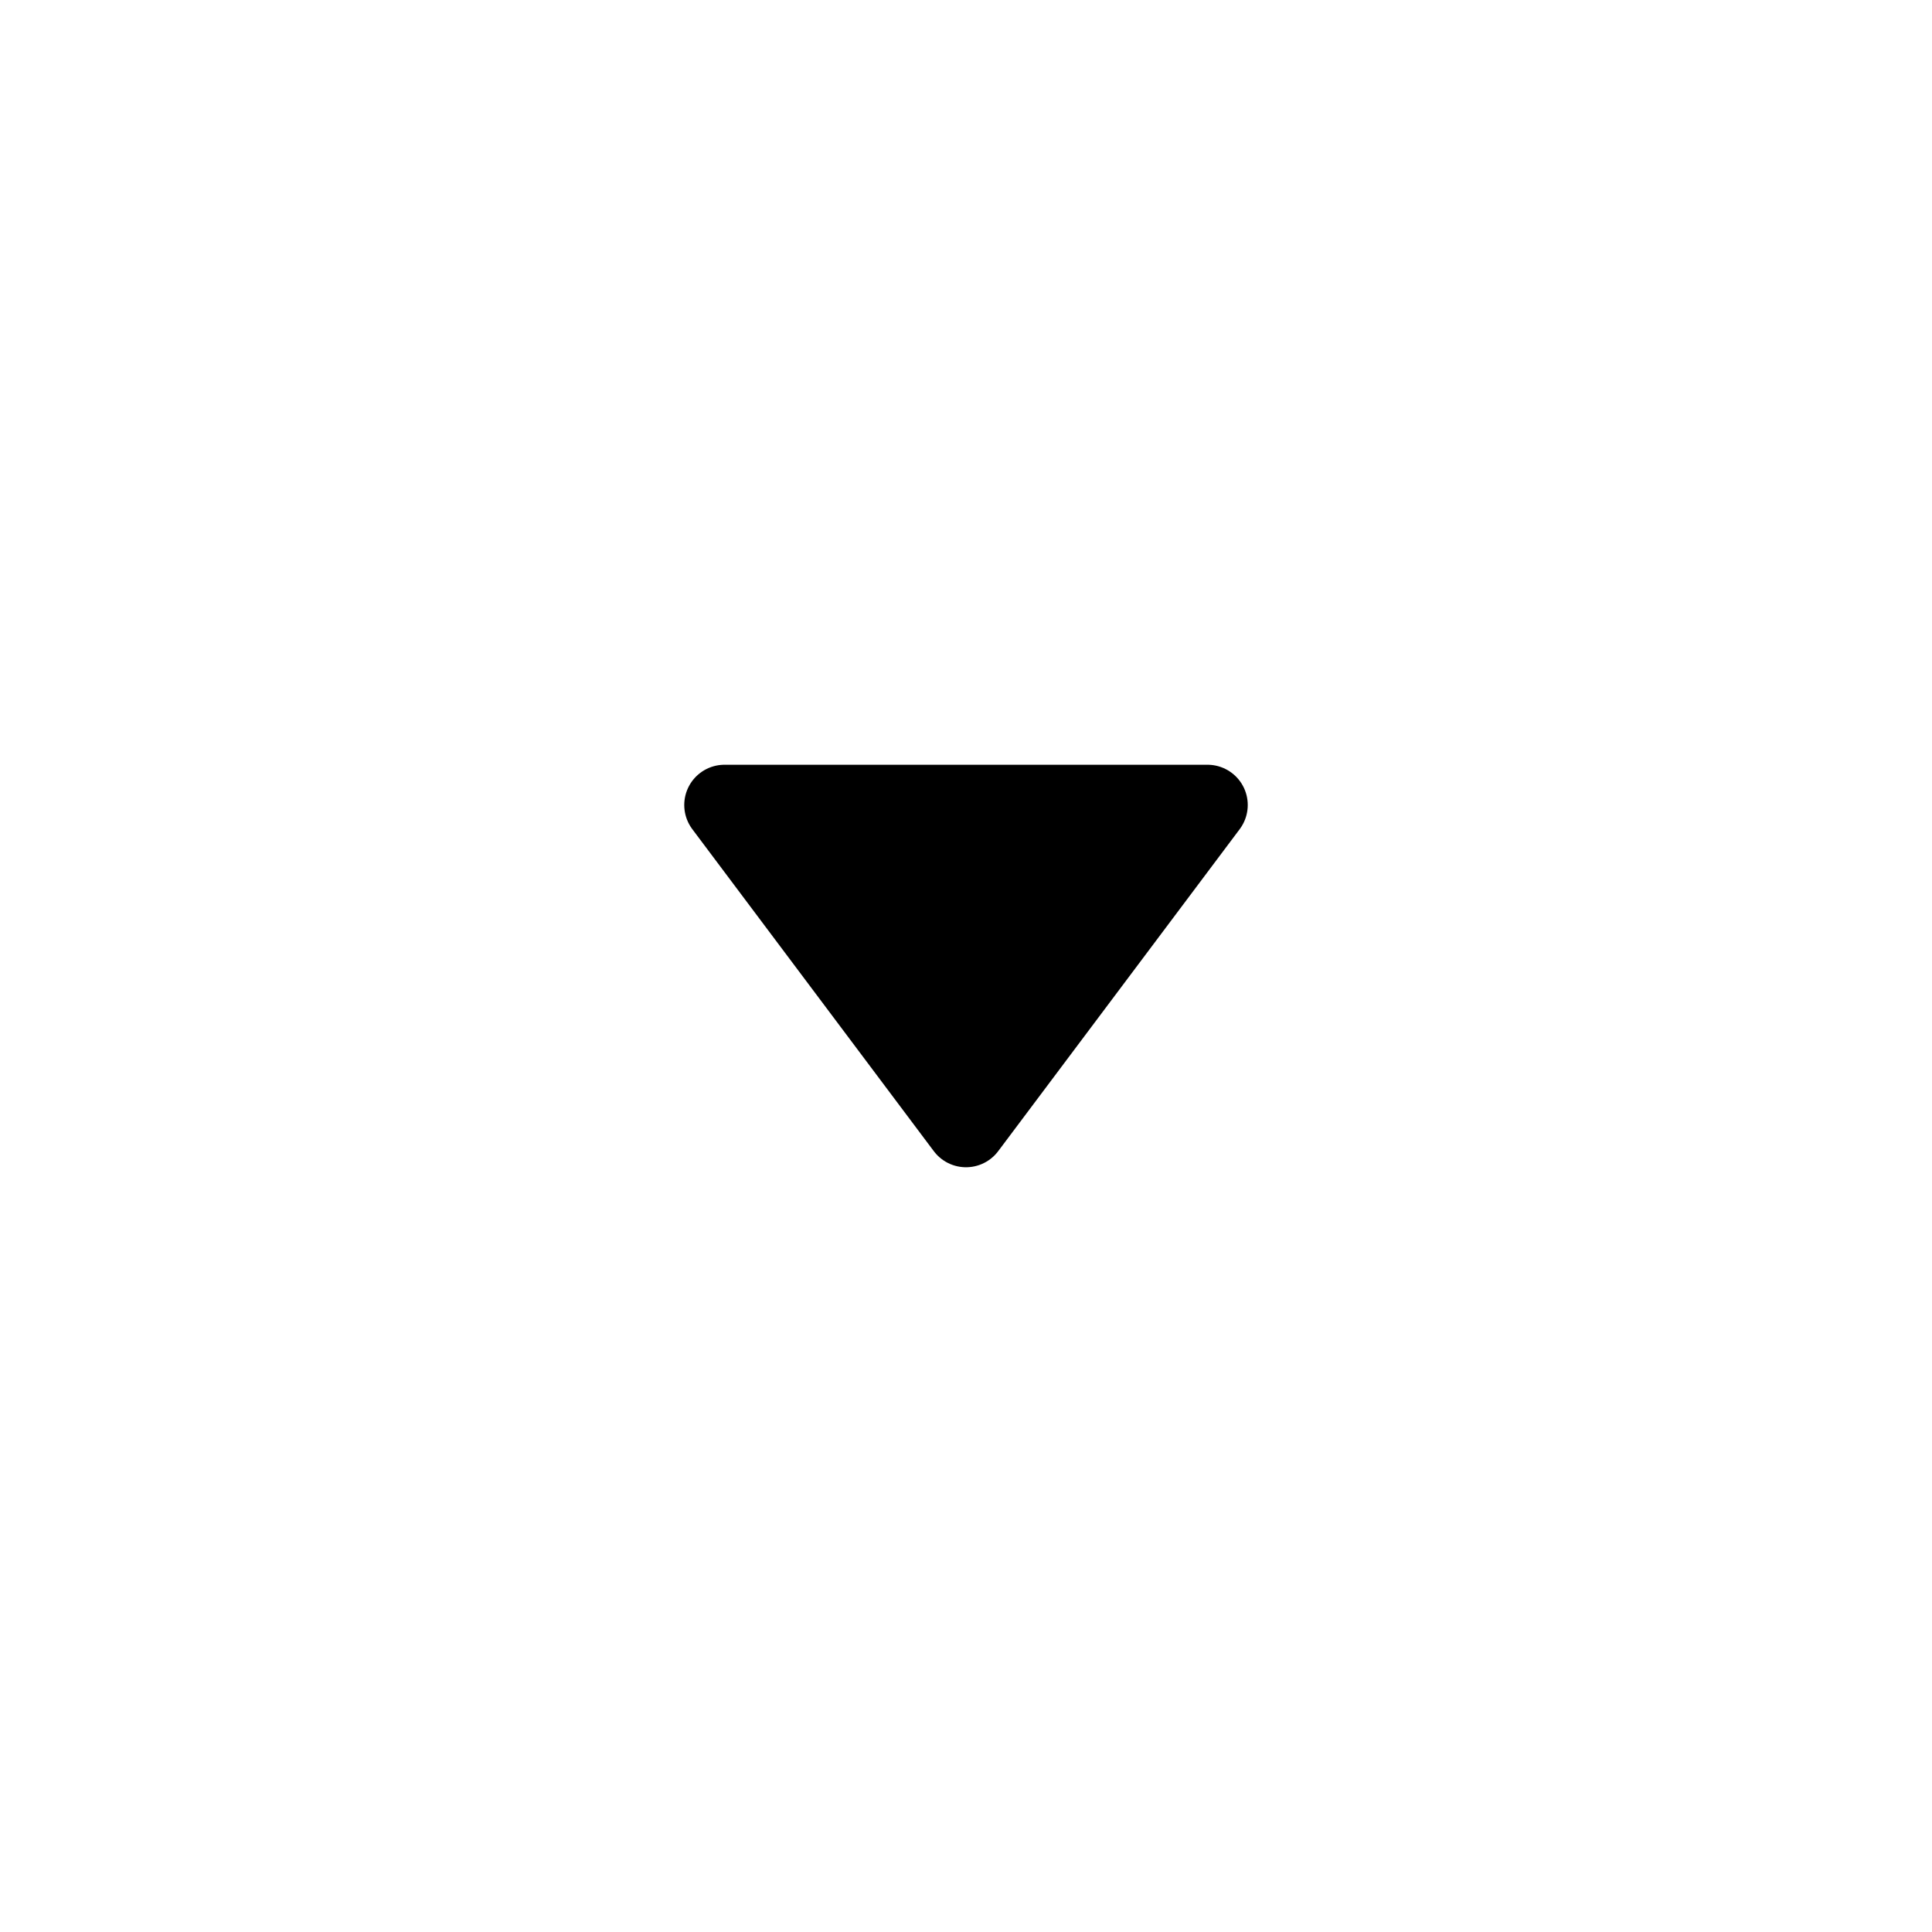
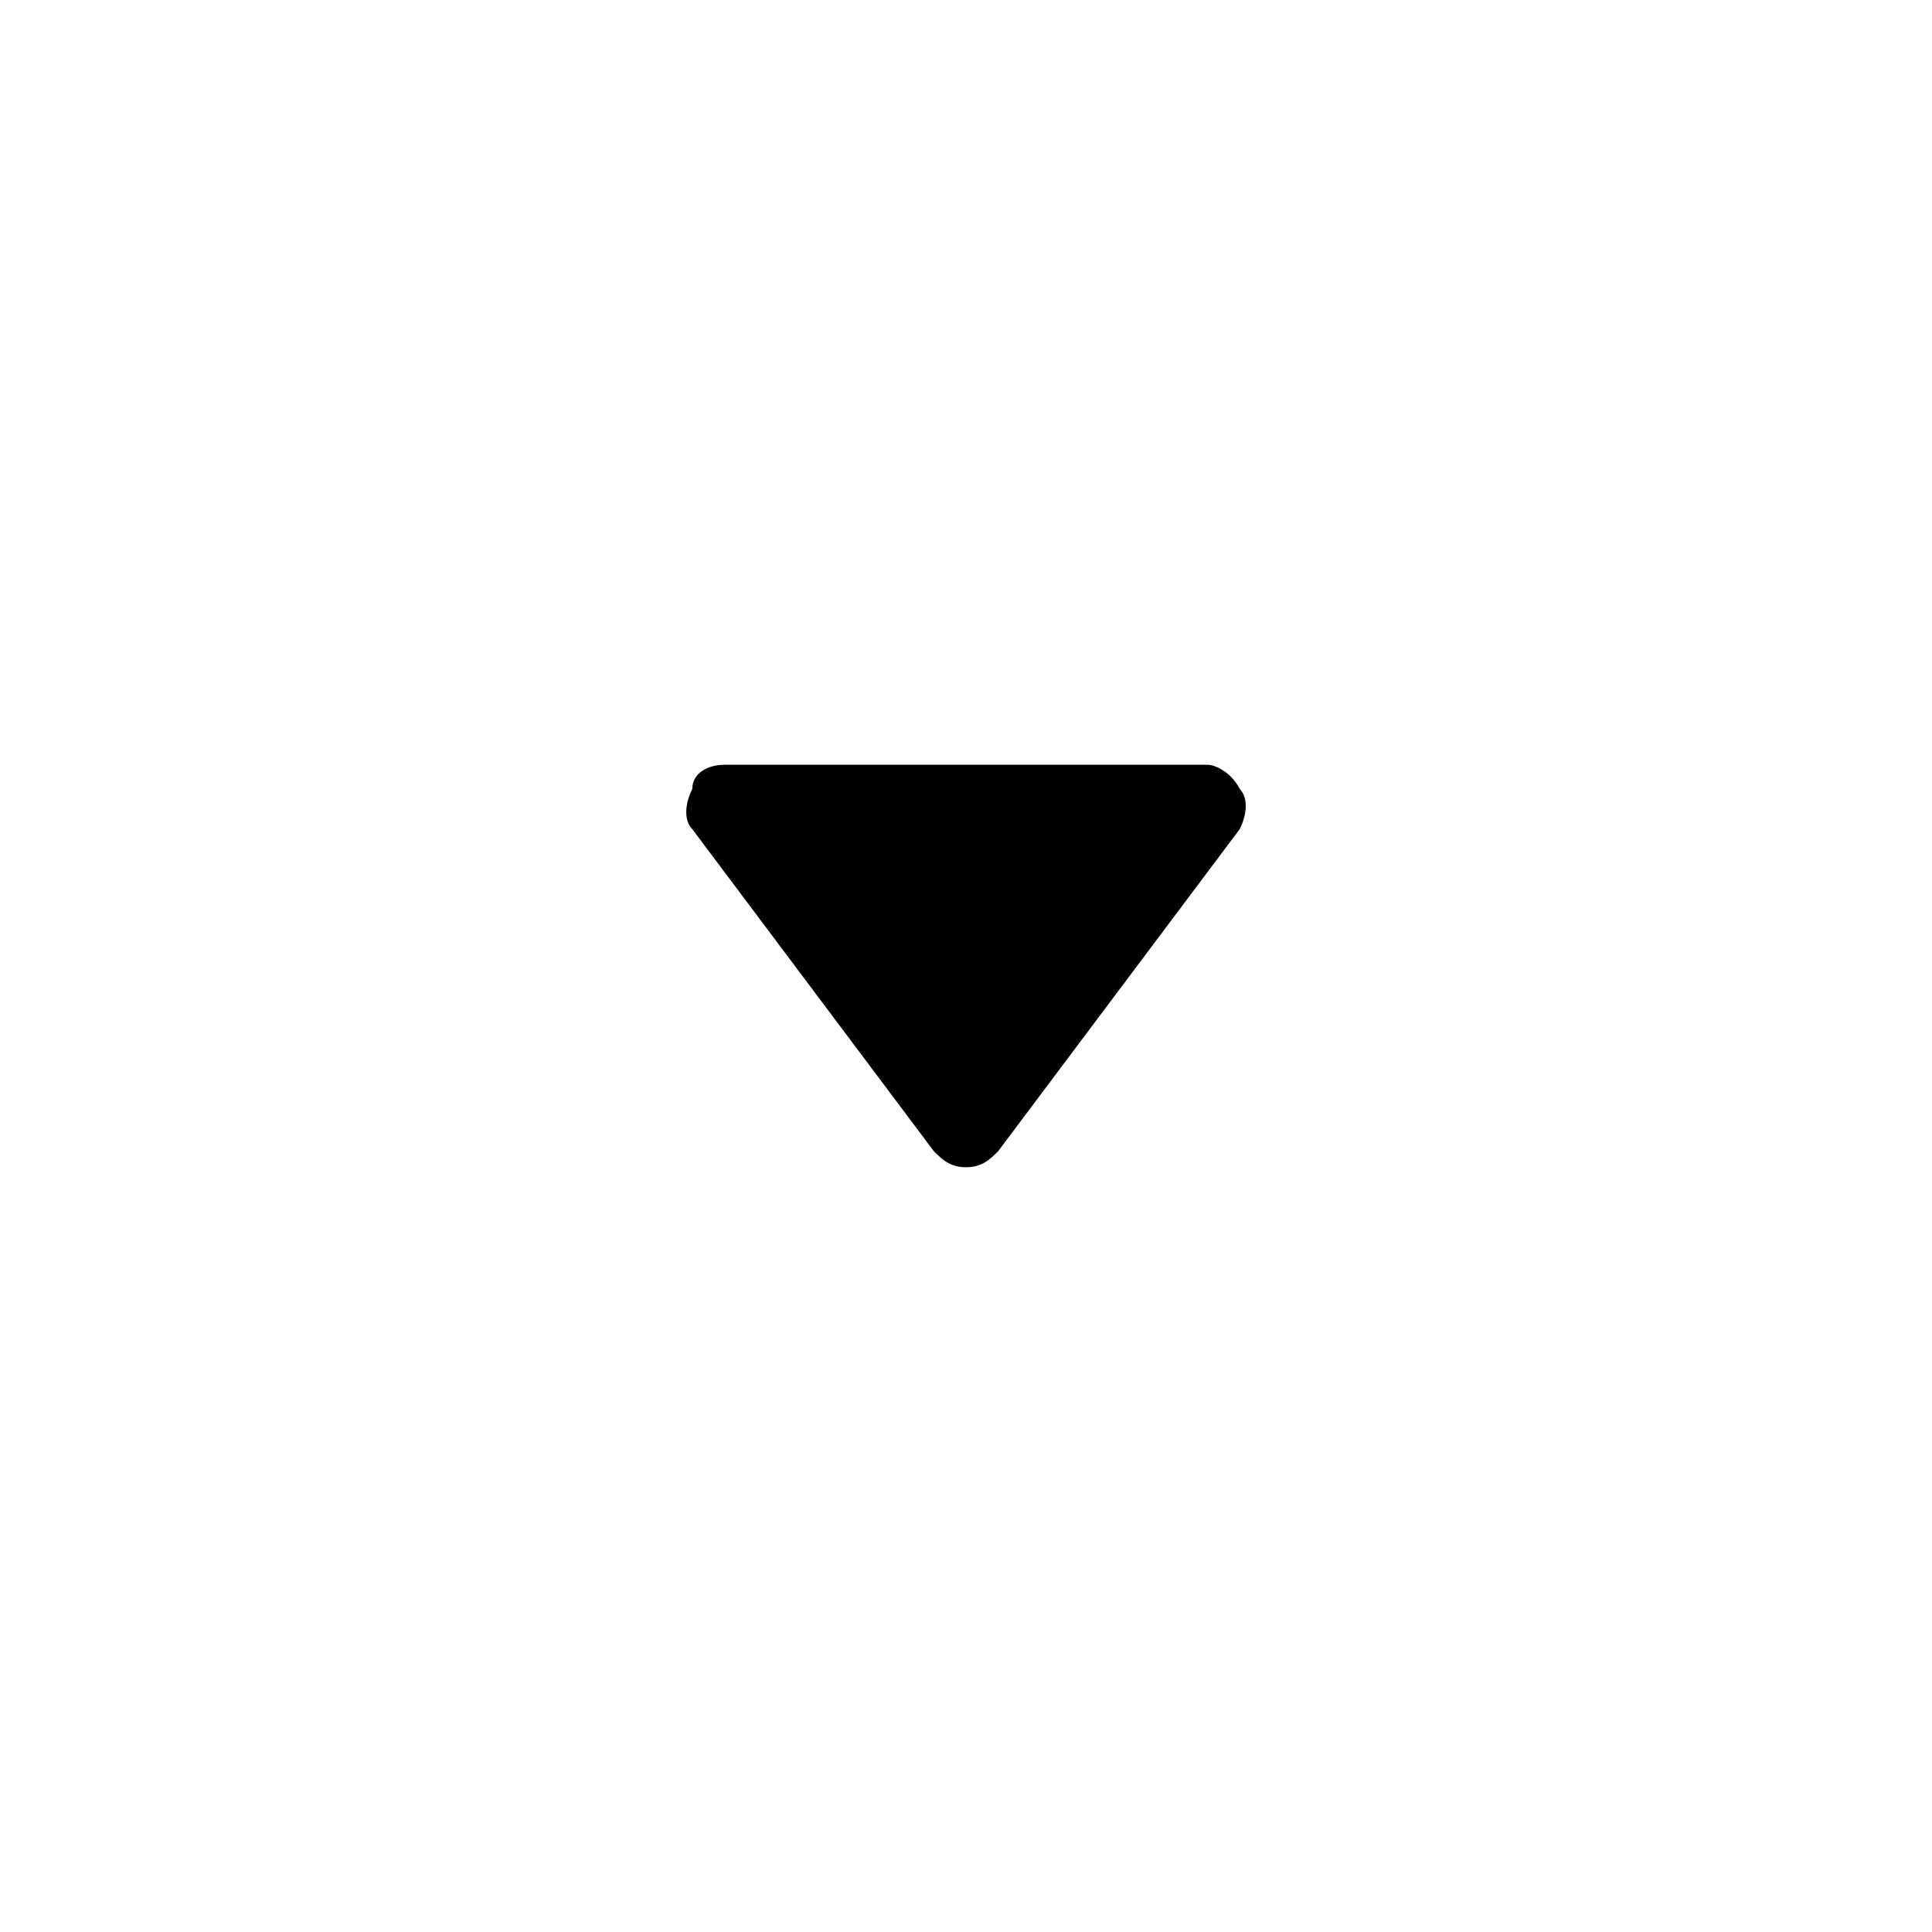
<svg xmlns="http://www.w3.org/2000/svg" version="1.1" id="Layer_1" x="0px" y="0px" viewBox="0 0 24 24" style="enable-background:new 0 0 24 24;" xml:space="preserve">
-   <style type="text/css">
- 	.st0{fill-rule:evenodd;clip-rule:evenodd;stroke:#000000;stroke-linejoin:round;}
- </style>
-   <path class="st0" d="M9,10l3,4l3-4H9z" />
+   <path d="M15.4,9.8c-0.1-0.2-0.3-0.3-0.4-0.3H9c-0.2,0-0.4,0.1-0.4,0.3c-0.1,0.2-0.1,0.4,0,0.5l3,4c0.1,0.1,0.2,0.2,0.4,0.2  s0.3-0.1,0.4-0.2l3-4C15.5,10.1,15.5,9.9,15.4,9.8z" />
</svg>
